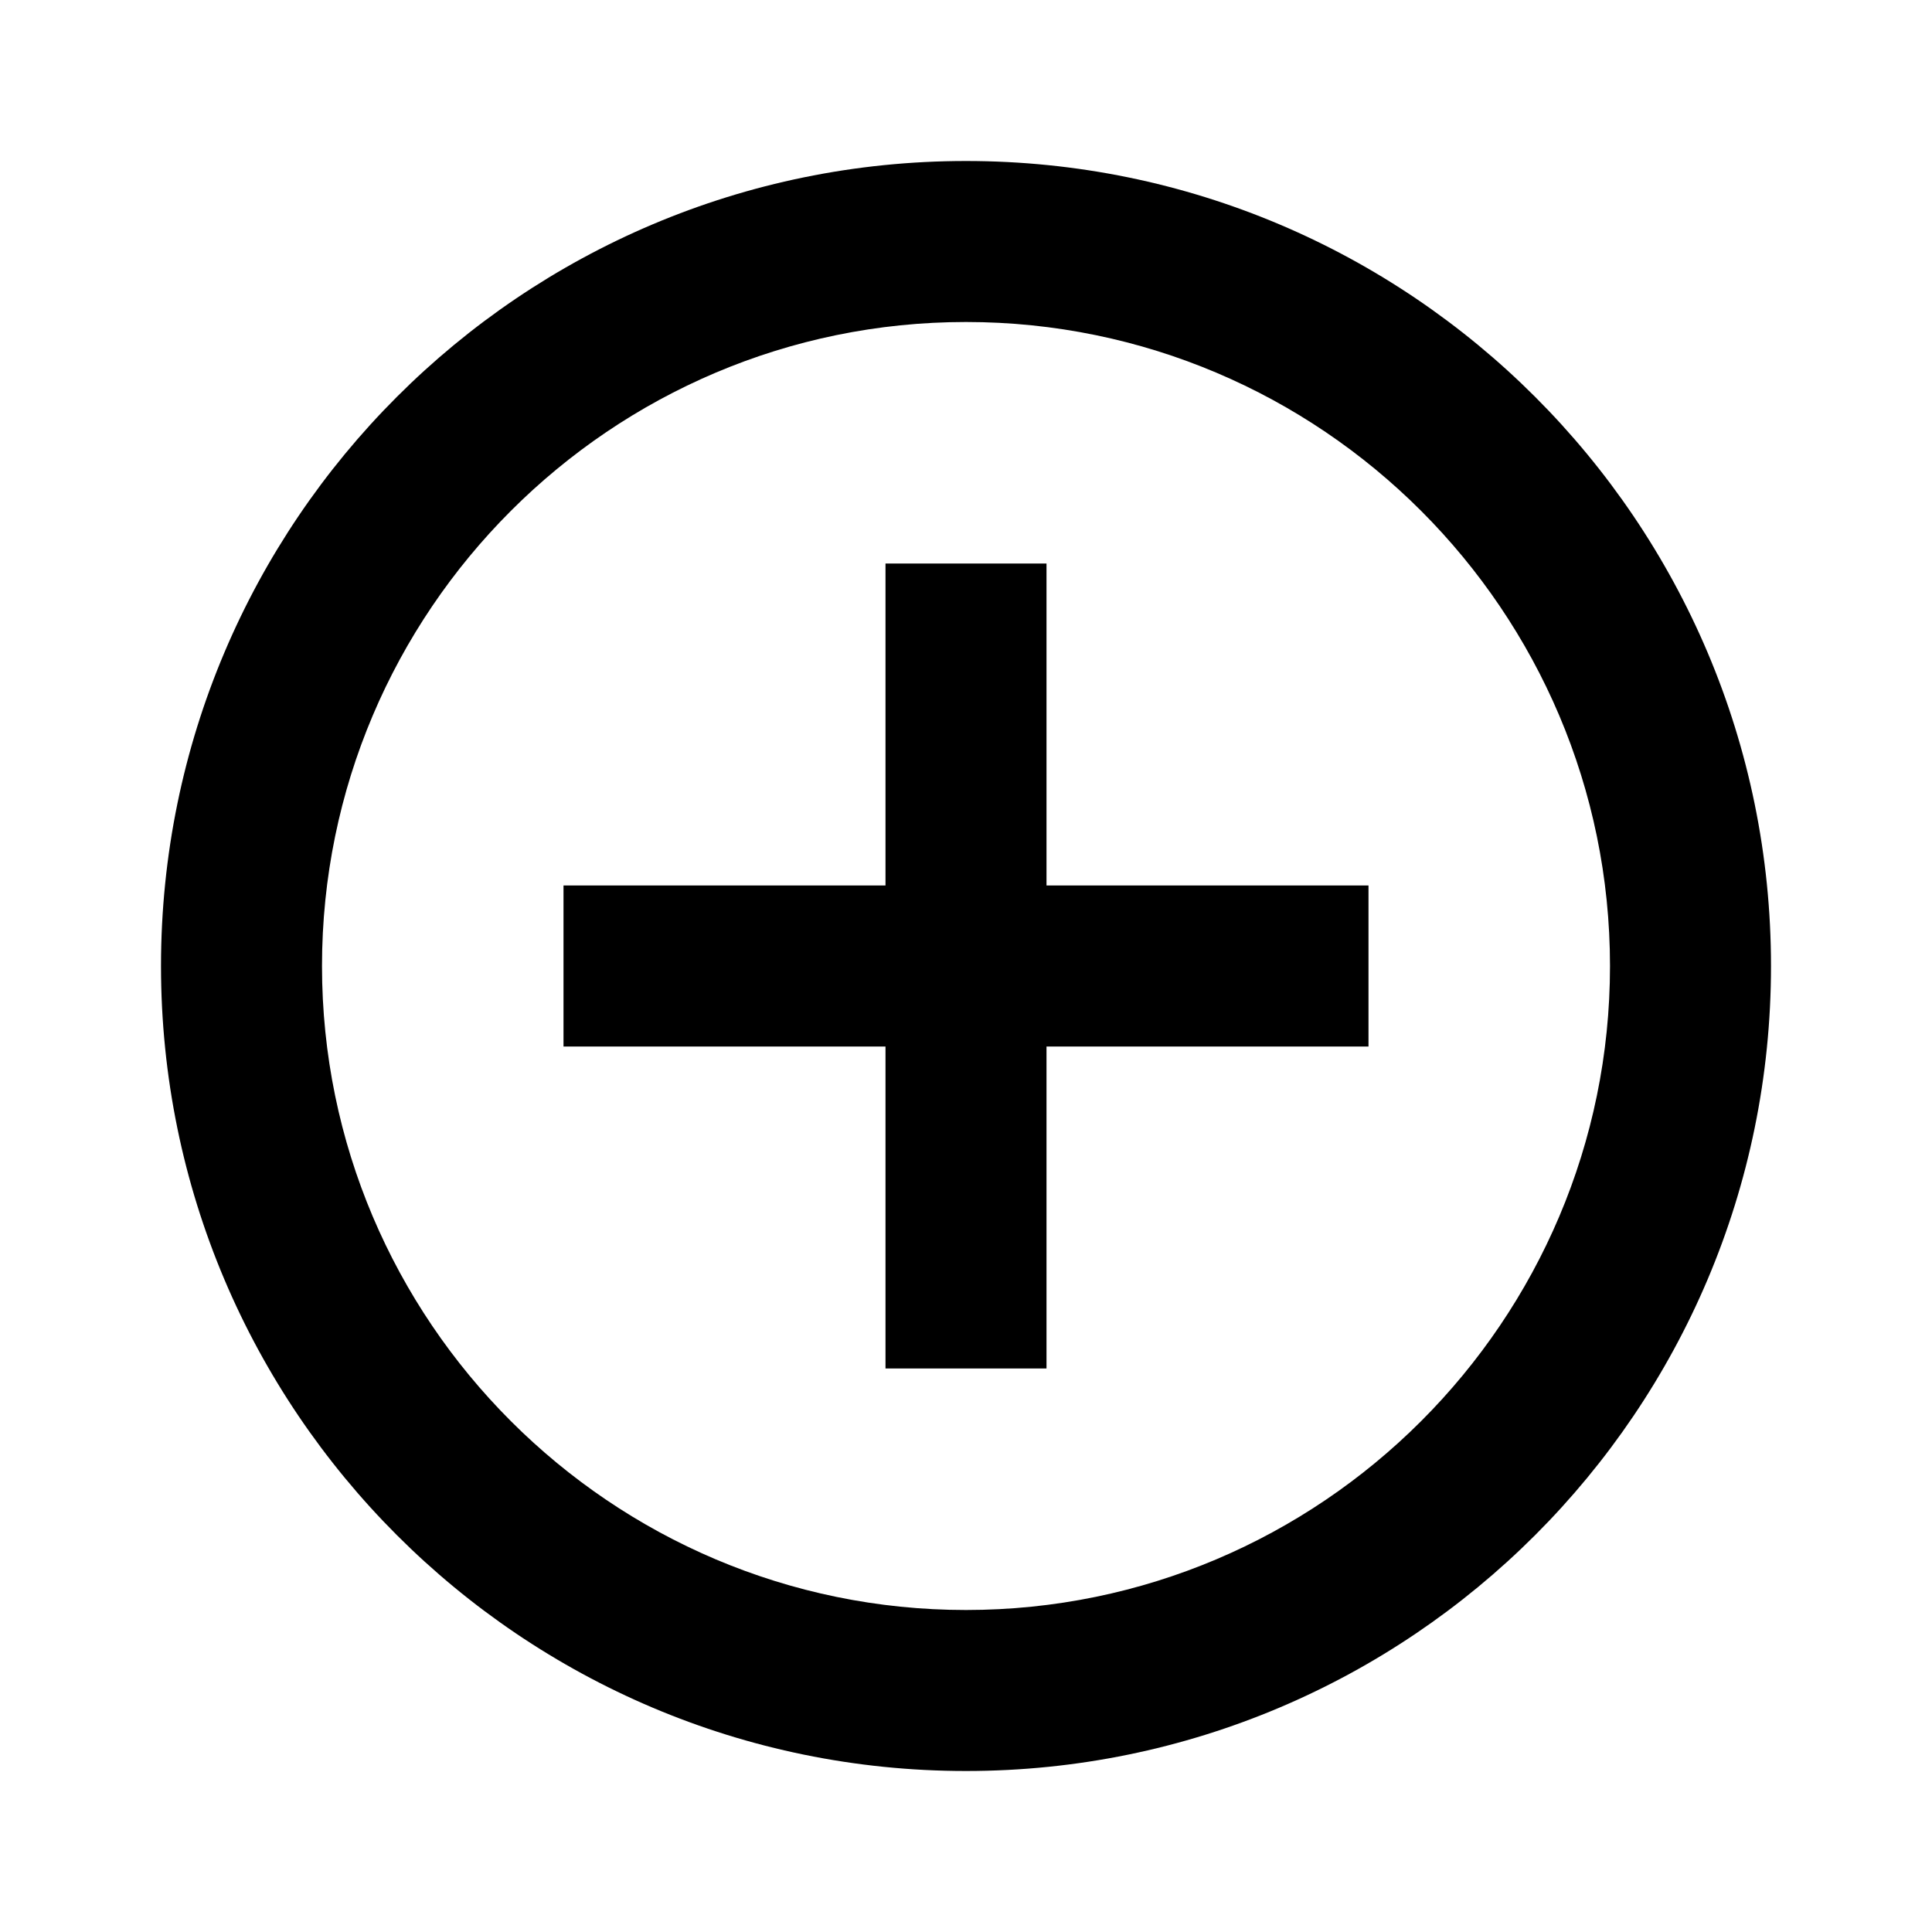
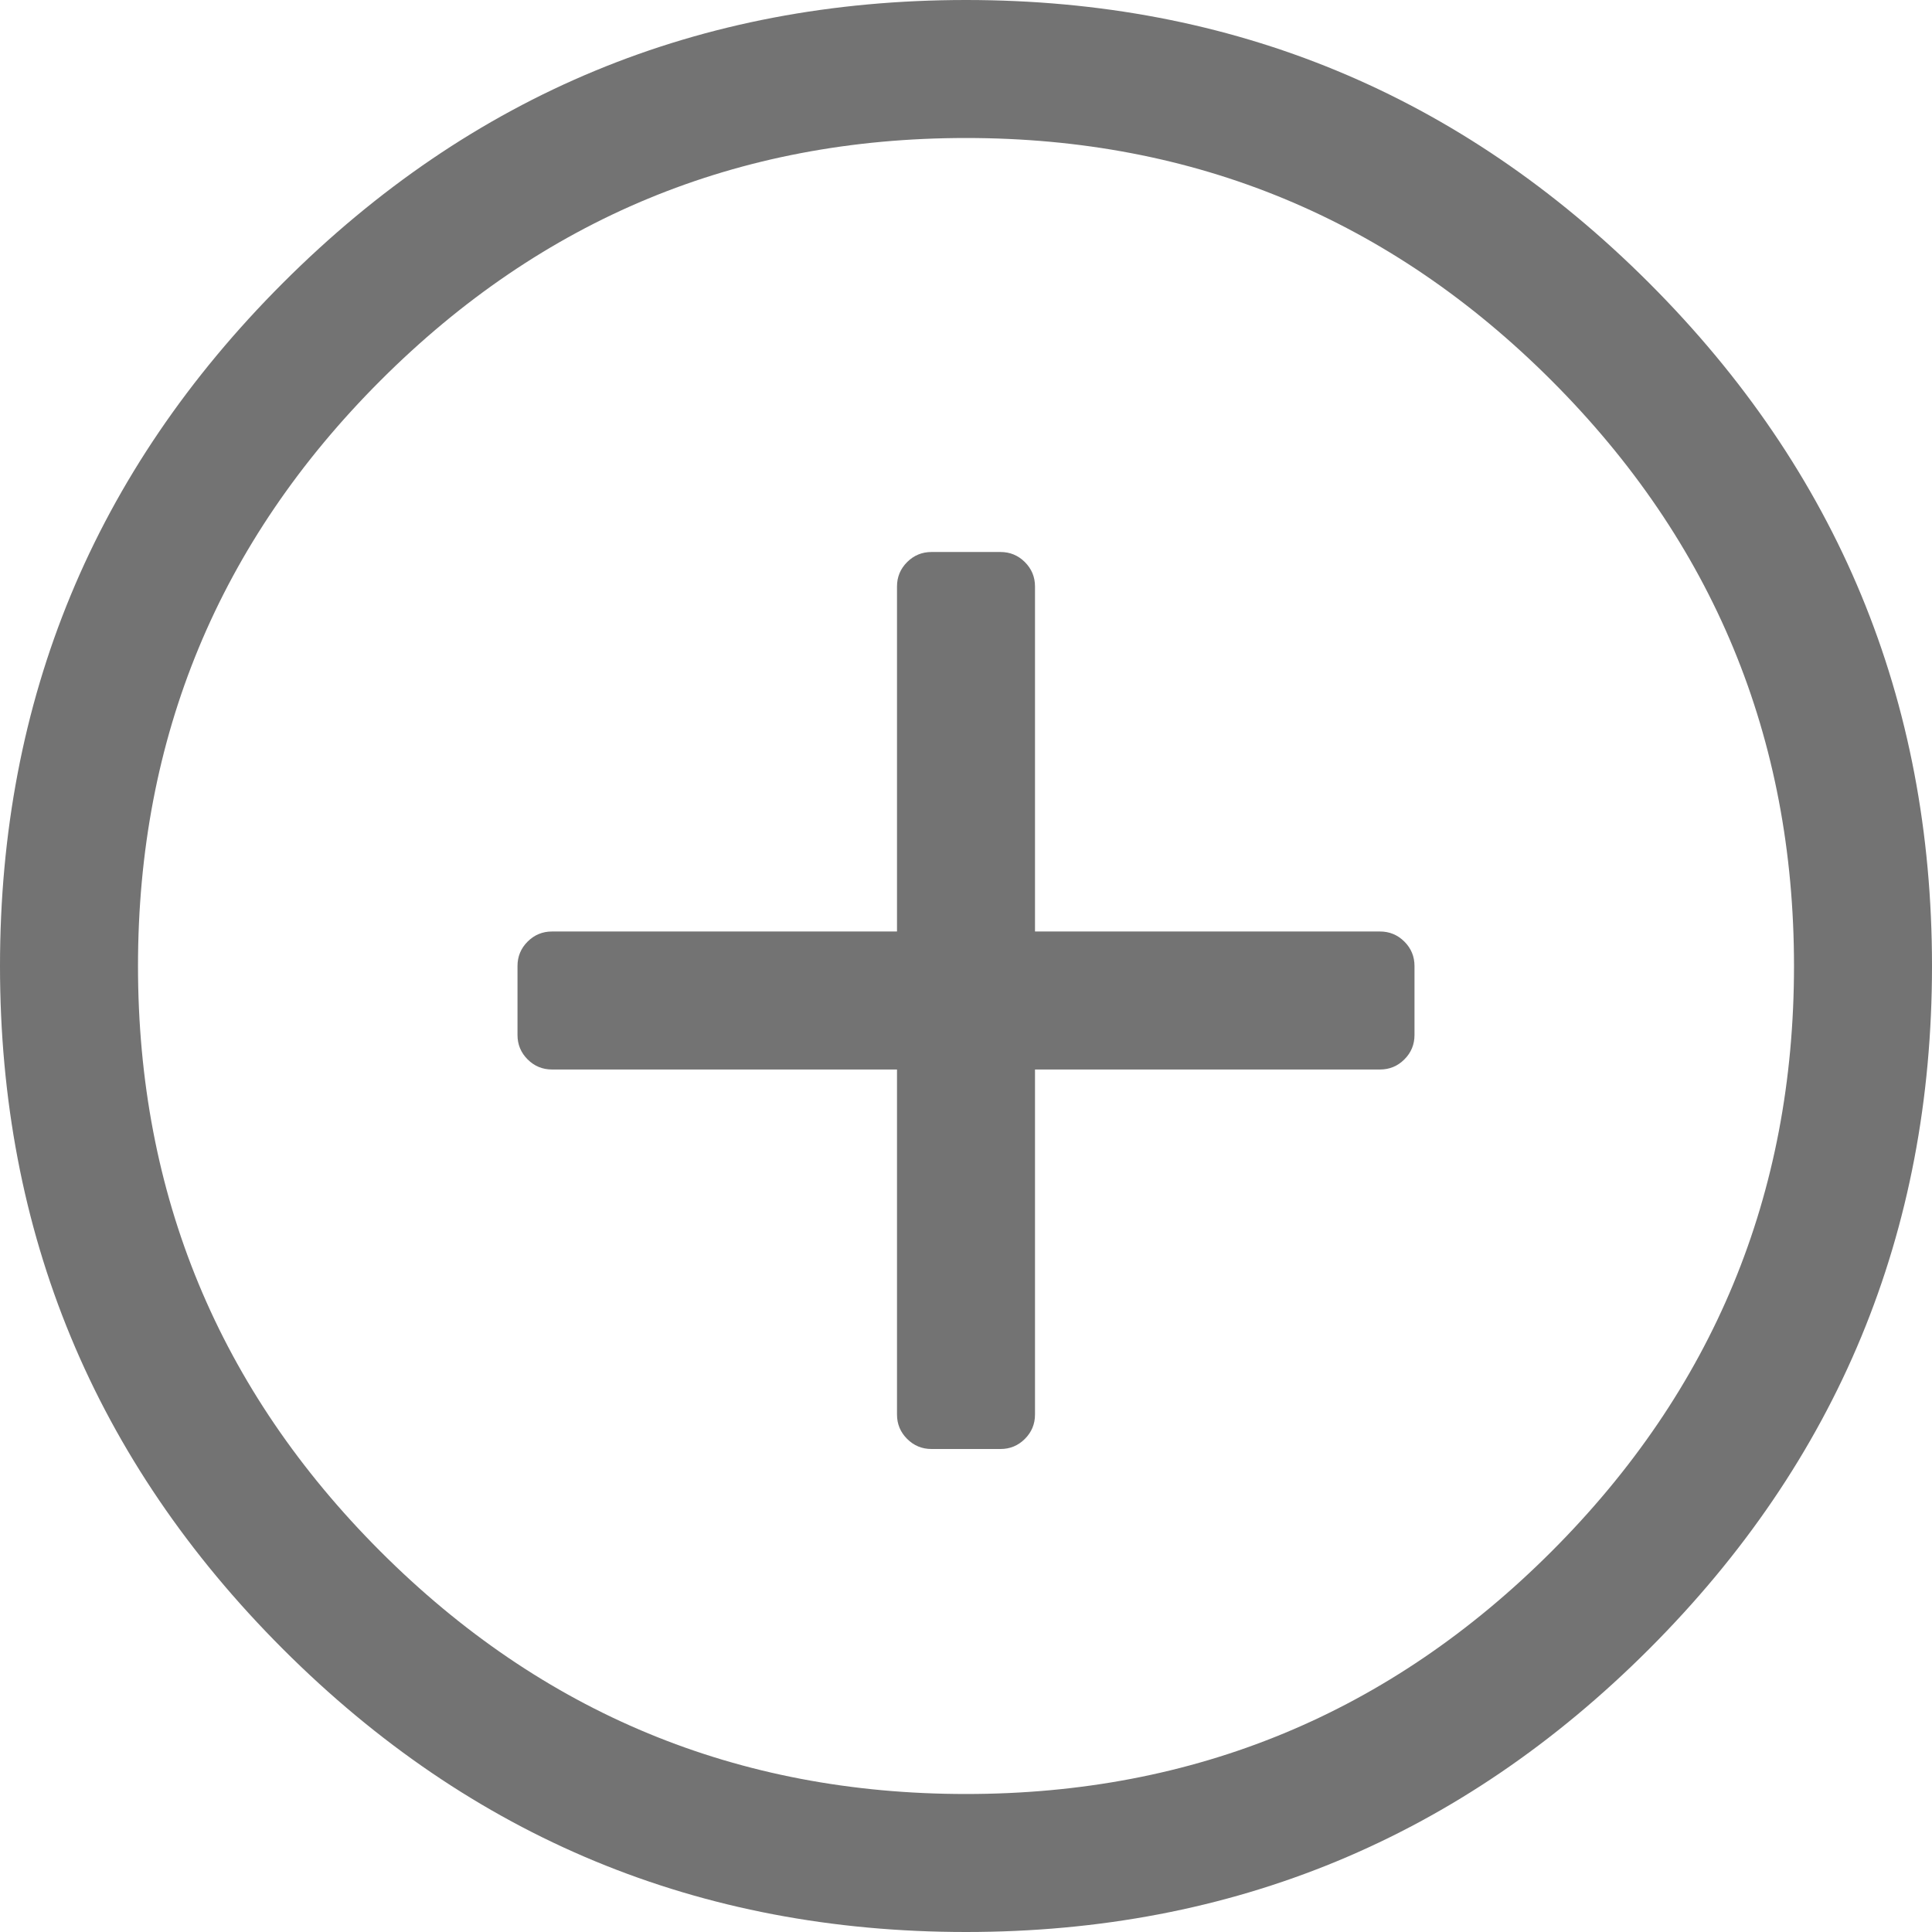
- <svg xmlns="http://www.w3.org/2000/svg" width="24" height="24" viewBox="0 0 24 24" fill="none">
-   <path fill-rule="evenodd" clip-rule="evenodd" d="M12 2C6.48 2 2 6.48 2 12C2 17.52 6.48 22 12 22C17.52 22 22 17.52 22 12C22 6.48 17.52 2 12 2ZM12 20C7.59 20 4 16.41 4 12C4 7.59 7.59 4 12 4C16.41 4 20 7.59 20 12C20 16.41 16.41 20 12 20ZM13 7H11V11H7V13H11V17H13V13H17V11H13V7Z" fill="currentColor" />
+ <svg xmlns="http://www.w3.org/2000/svg" width="28" height="28" viewBox="0 0 56 56" fill="none">
+   <path fill-rule="evenodd" clip-rule="evenodd" d="M56,28Q56,16.402 47.799,8.201Q39.598,0 28,0Q16.402,0 8.201,8.201Q0,16.402 0,28Q0,39.598 8.201,47.799Q16.402,56 28,56Q39.598,56 47.799,47.799Q56,39.598 56,28ZM11.029,11.029Q18.059,4 28,4Q37.941,4 44.971,11.029Q52,18.059 52,28Q52,37.941 44.971,44.971Q37.941,52 28,52Q18.059,52 11.029,44.971Q4,37.941 4,28Q4,18.059 11.029,11.029Z" fill="#000000" fill-opacity="0.55" />
+   <path fill-rule="evenodd" clip-rule="evenodd" d="M26,31L26,41Q26,41.414 26.293,41.707Q26.586,42 27,42L29,42Q29.414,42 29.707,41.707Q30,41.414 30,41L30,31L40,31Q40.414,31 40.707,30.707Q41,30.414 41,30L41,28Q41,27.586 40.707,27.293Q40.414,27 40,27L30,27L30,17Q30,16.586 29.707,16.293Q29.414,16 29,16L27,16Q26.586,16 26.293,16.293Q26,16.586 26,17L26,27L16,27Q15.586,27 15.293,27.293Q15,27.586 15,28L15,30Q15,30.414 15.293,30.707Q15.586,31 16,31L26,31Z" fill="#000000" fill-opacity="0.55" />
</svg>
